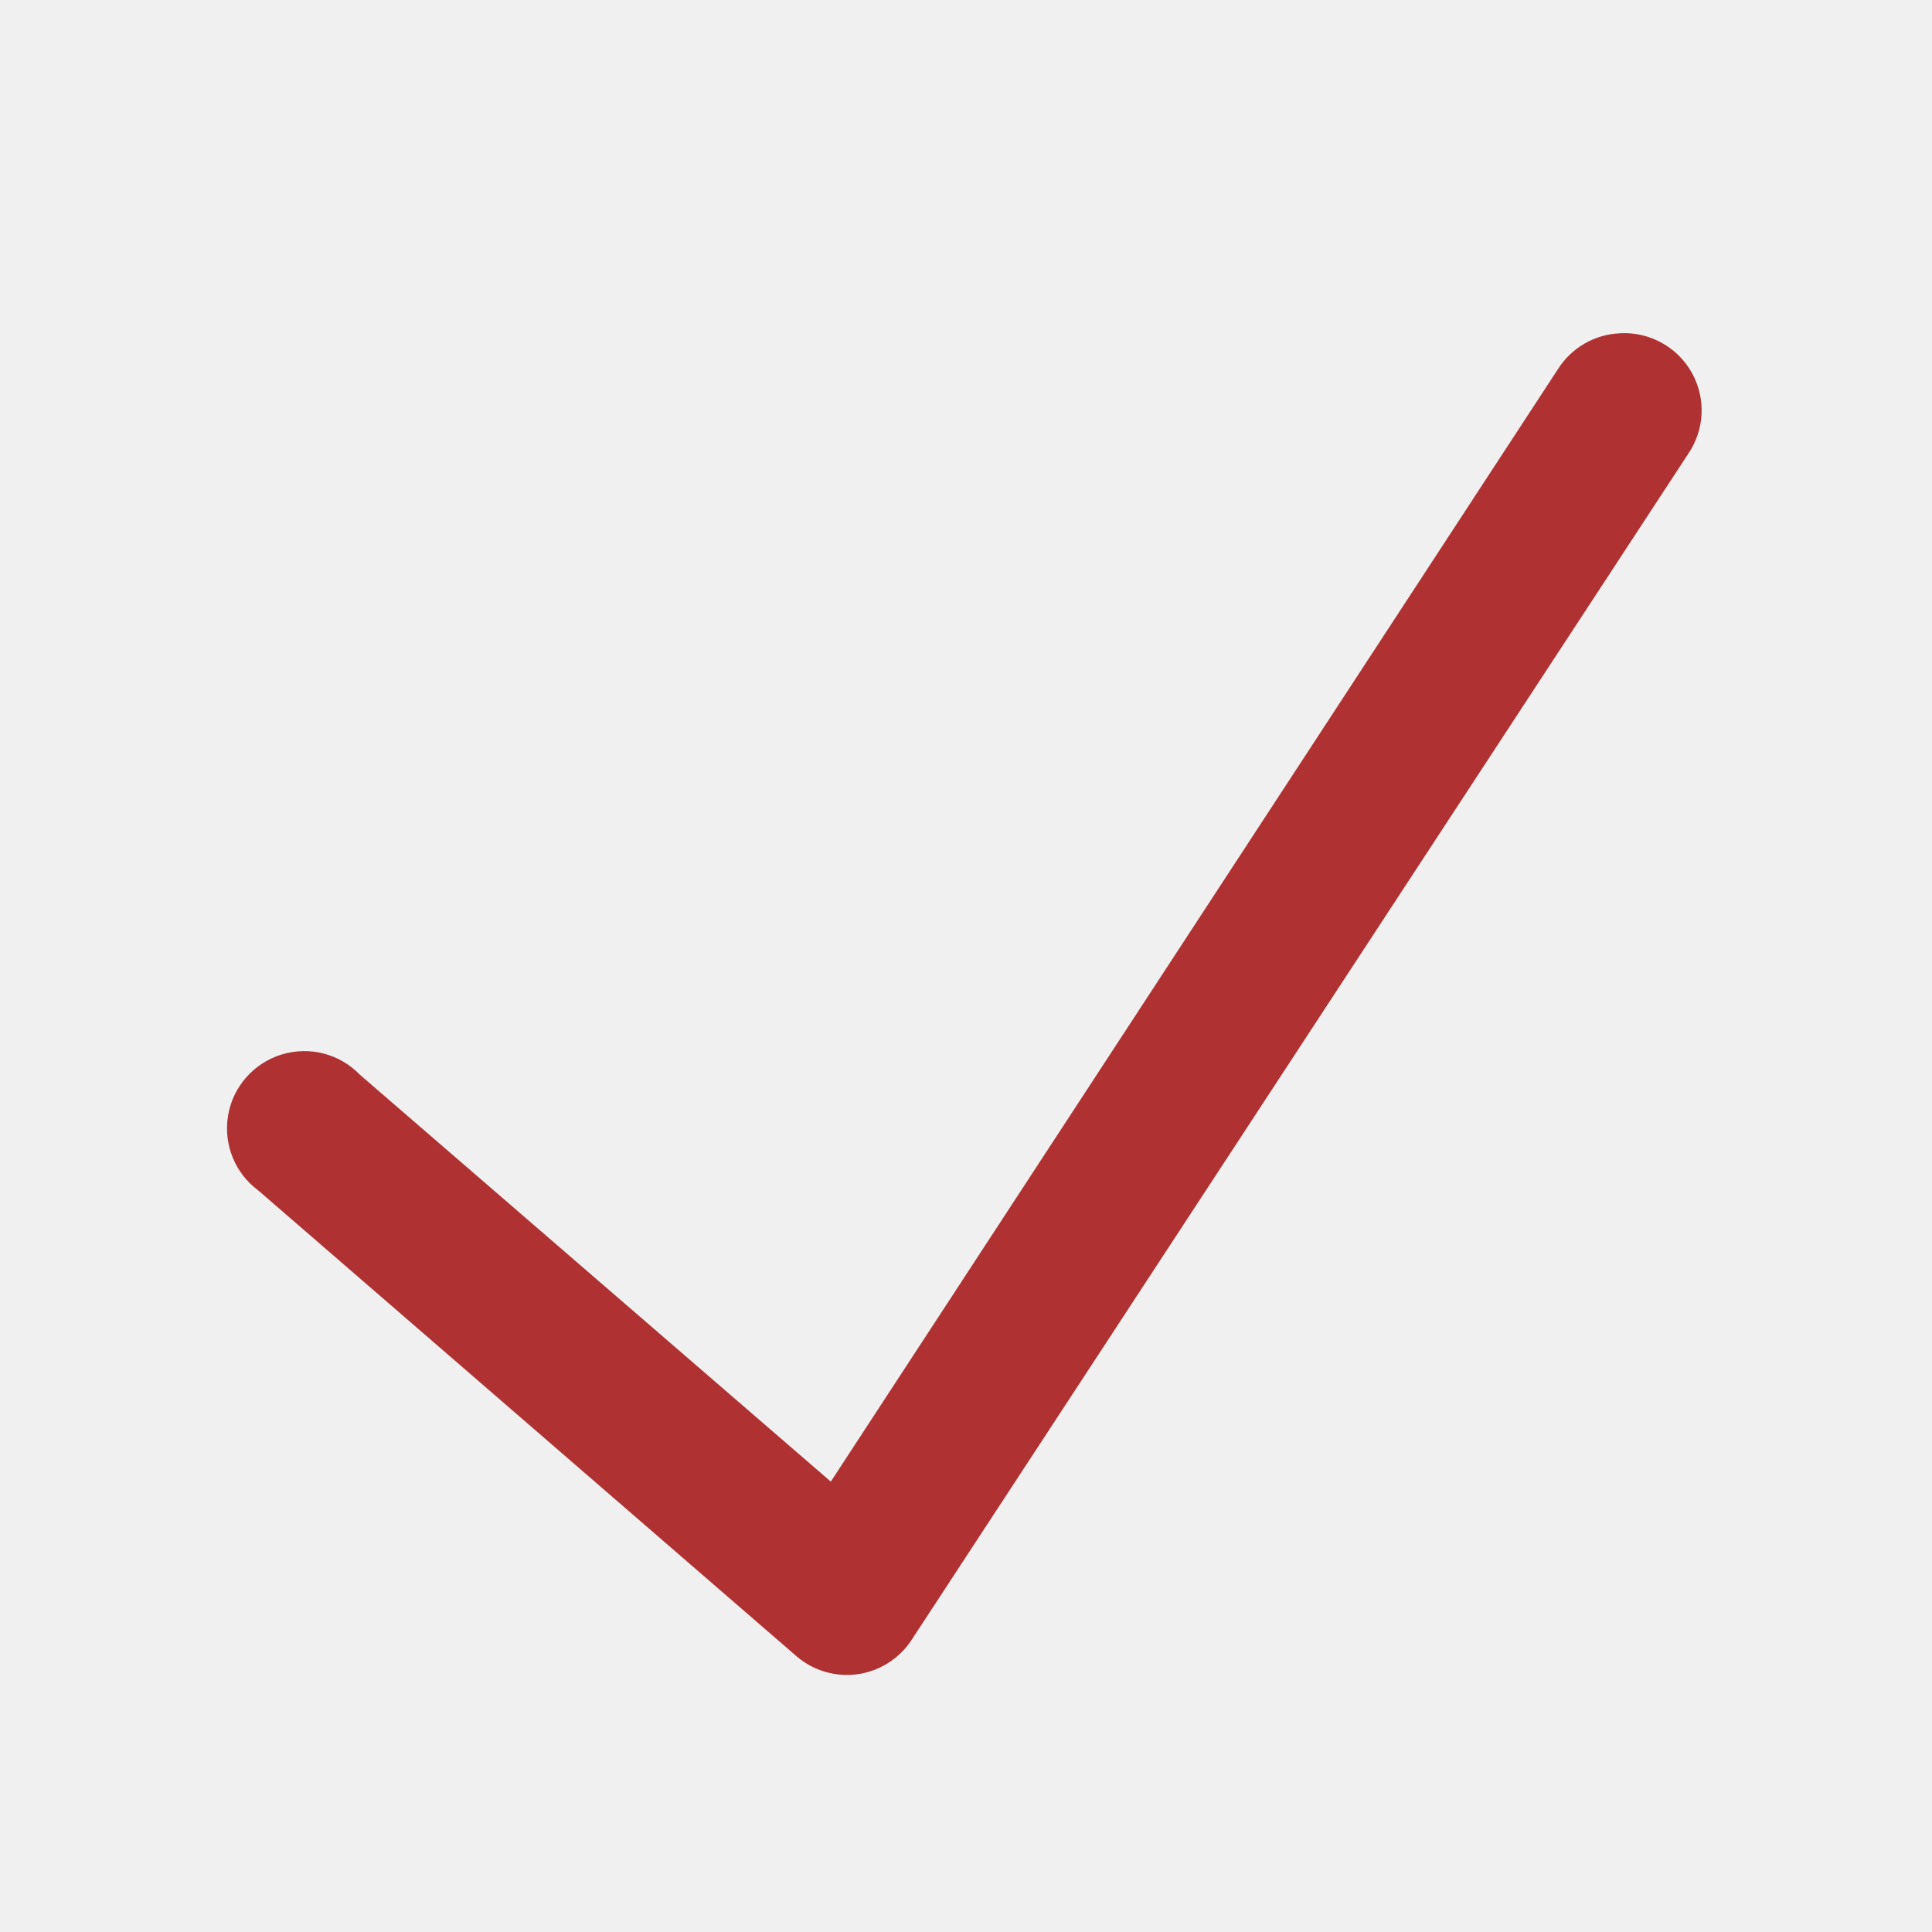
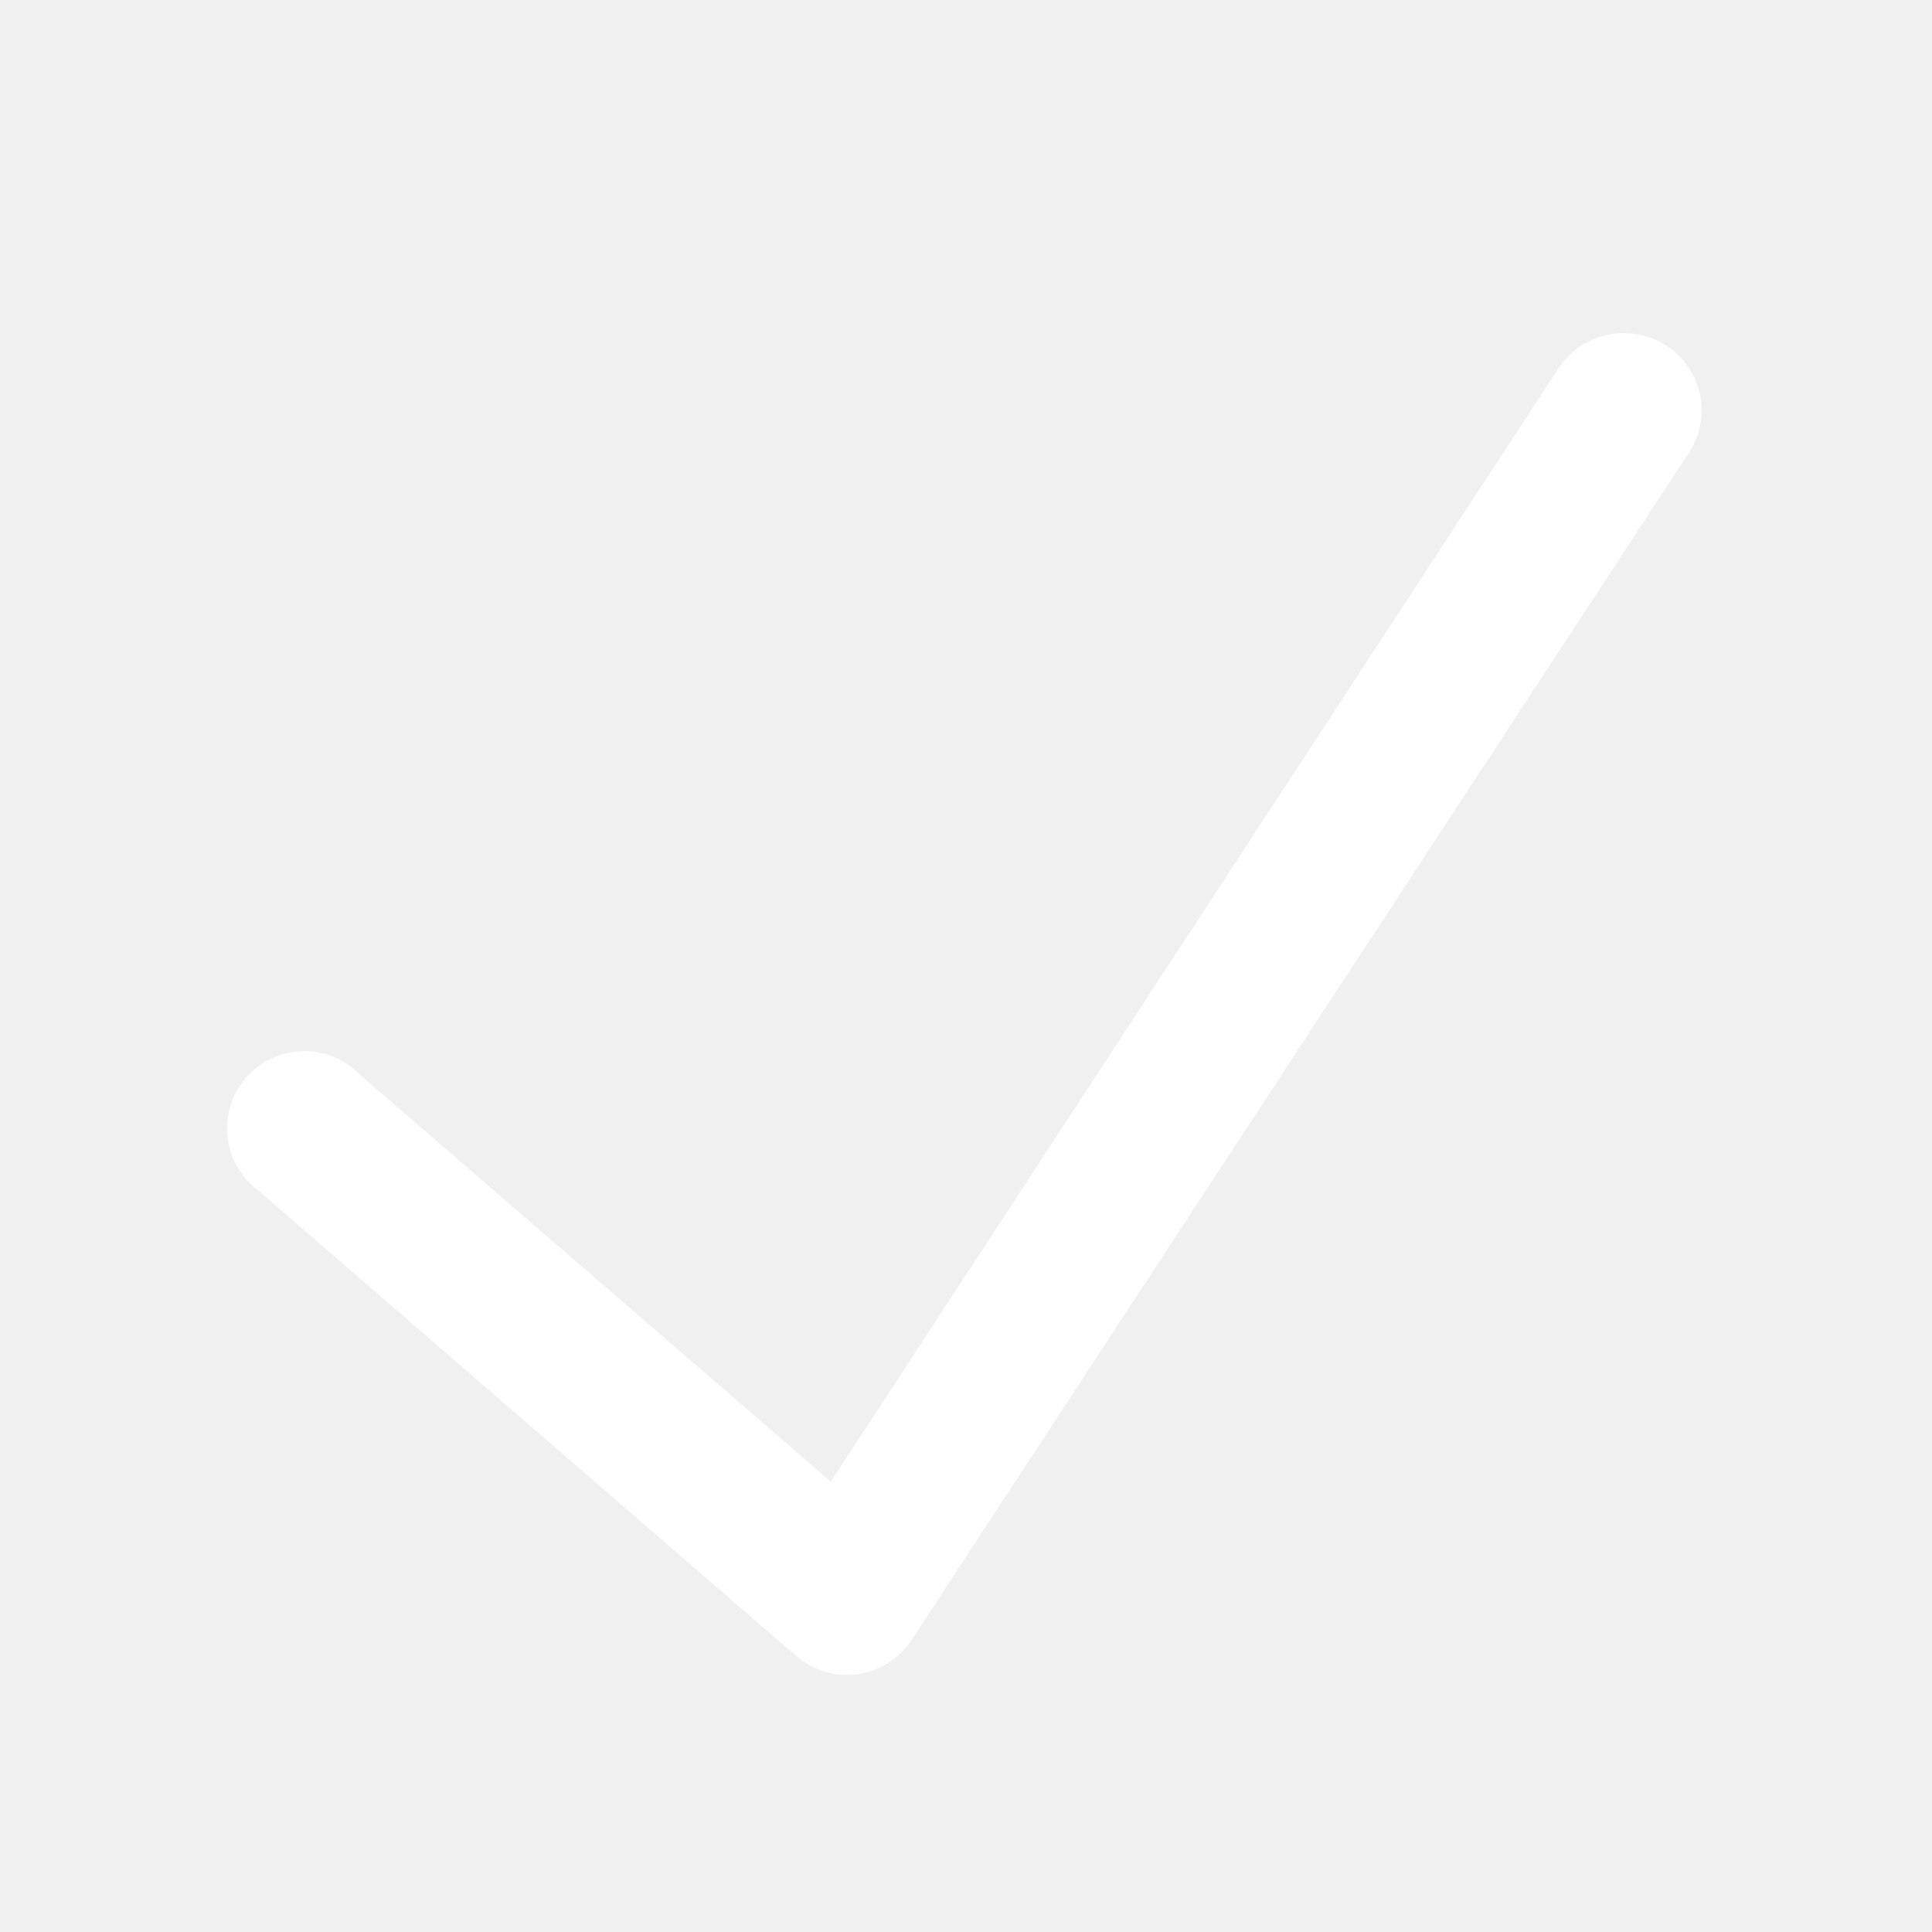
<svg xmlns="http://www.w3.org/2000/svg" viewBox="0,0,256,256" width="250px" height="250px" fill-rule="nonzero">
-   <g fill="#af3131" fill-rule="nonzero" stroke="none" stroke-width="1" stroke-linecap="butt" stroke-linejoin="miter" stroke-miterlimit="10" stroke-dasharray="" stroke-dashoffset="0" font-family="none" font-weight="none" font-size="none" text-anchor="none" style="mix-blend-mode: normal">
+   <g fill="white" fill-rule="nonzero" stroke="none" stroke-width="1" stroke-linecap="butt" stroke-linejoin="miter" stroke-miterlimit="10" stroke-dasharray="" stroke-dashoffset="0" font-family="none" font-weight="none" font-size="none" text-anchor="none" style="mix-blend-mode: normal">
    <g transform="scale(5.12,5.12)">
      <path d="M41.938,8.625c-0.664,0.023 -1.273,0.375 -1.625,0.938l-18.812,28.781l-12.188,-10.531c-0.523,-0.543 -1.309,-0.746 -2.031,-0.52c-0.719,0.223 -1.254,0.832 -1.379,1.574c-0.125,0.746 0.176,1.496 0.785,1.945l13.938,12.062c0.438,0.371 1.016,0.535 1.582,0.453c0.57,-0.086 1.074,-0.41 1.387,-0.891l20.094,-30.688c0.43,-0.629 0.465,-1.441 0.094,-2.105c-0.371,-0.66 -1.086,-1.055 -1.844,-1.02z" />
    </g>
  </g>
</svg>
